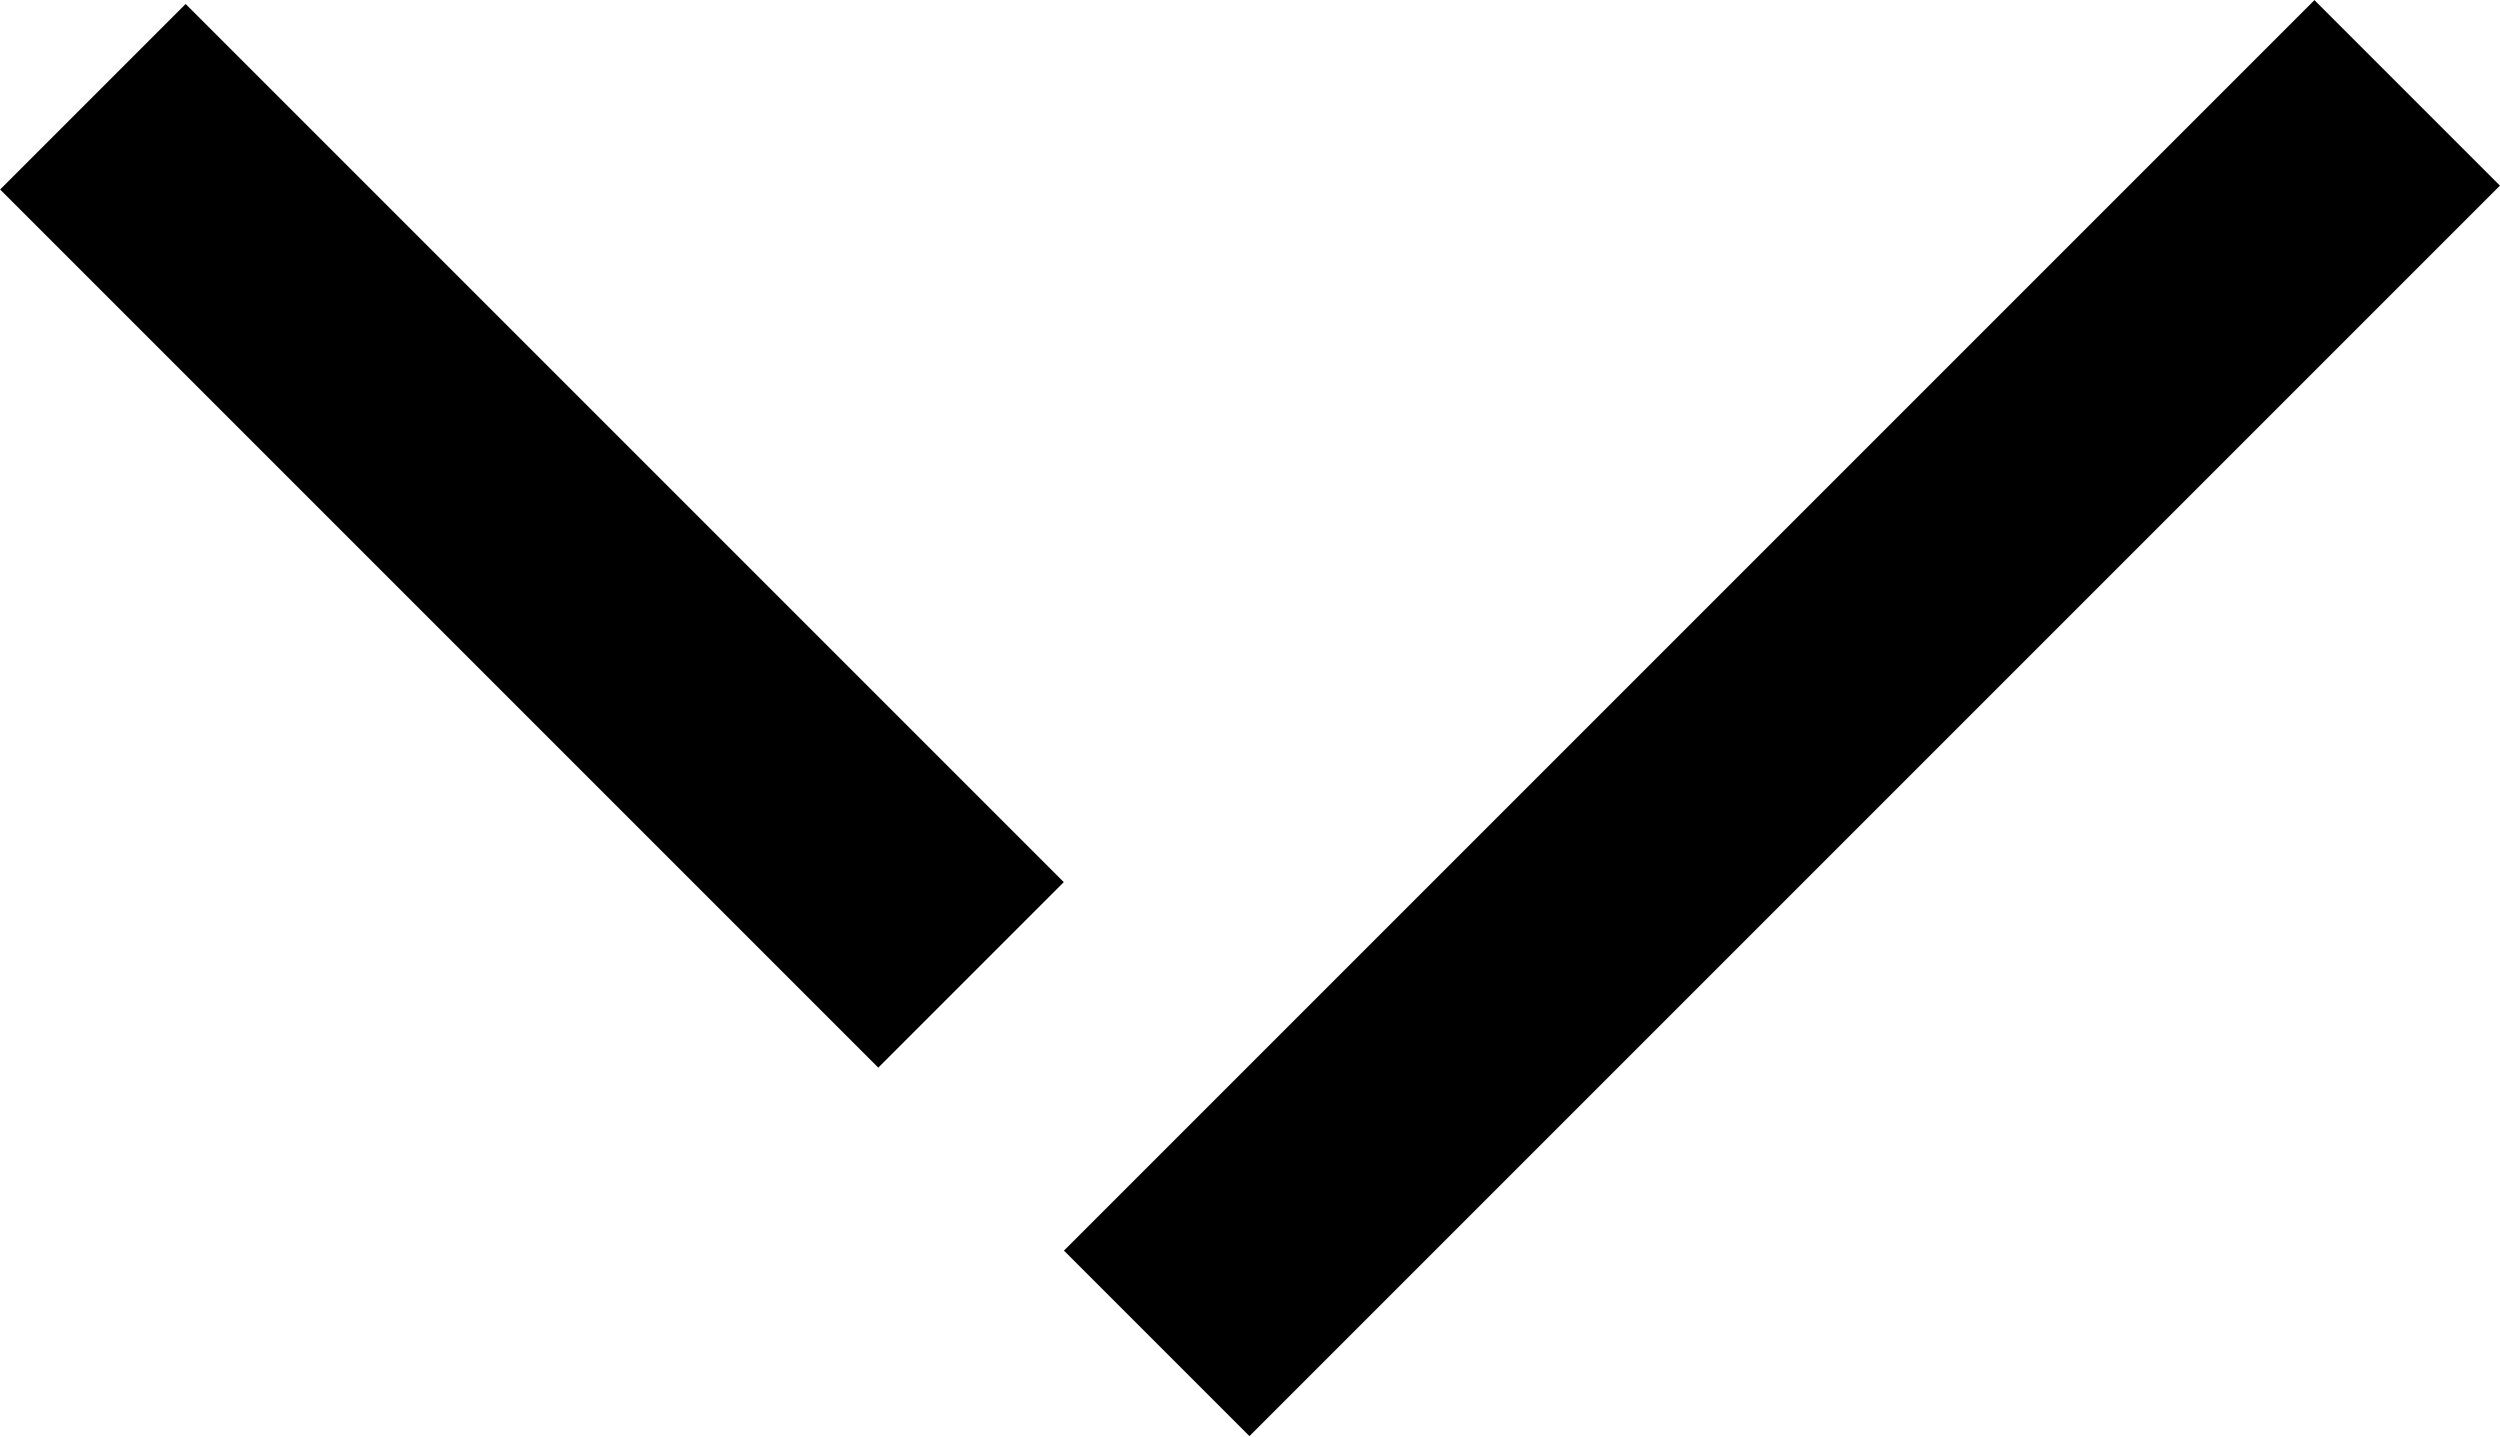
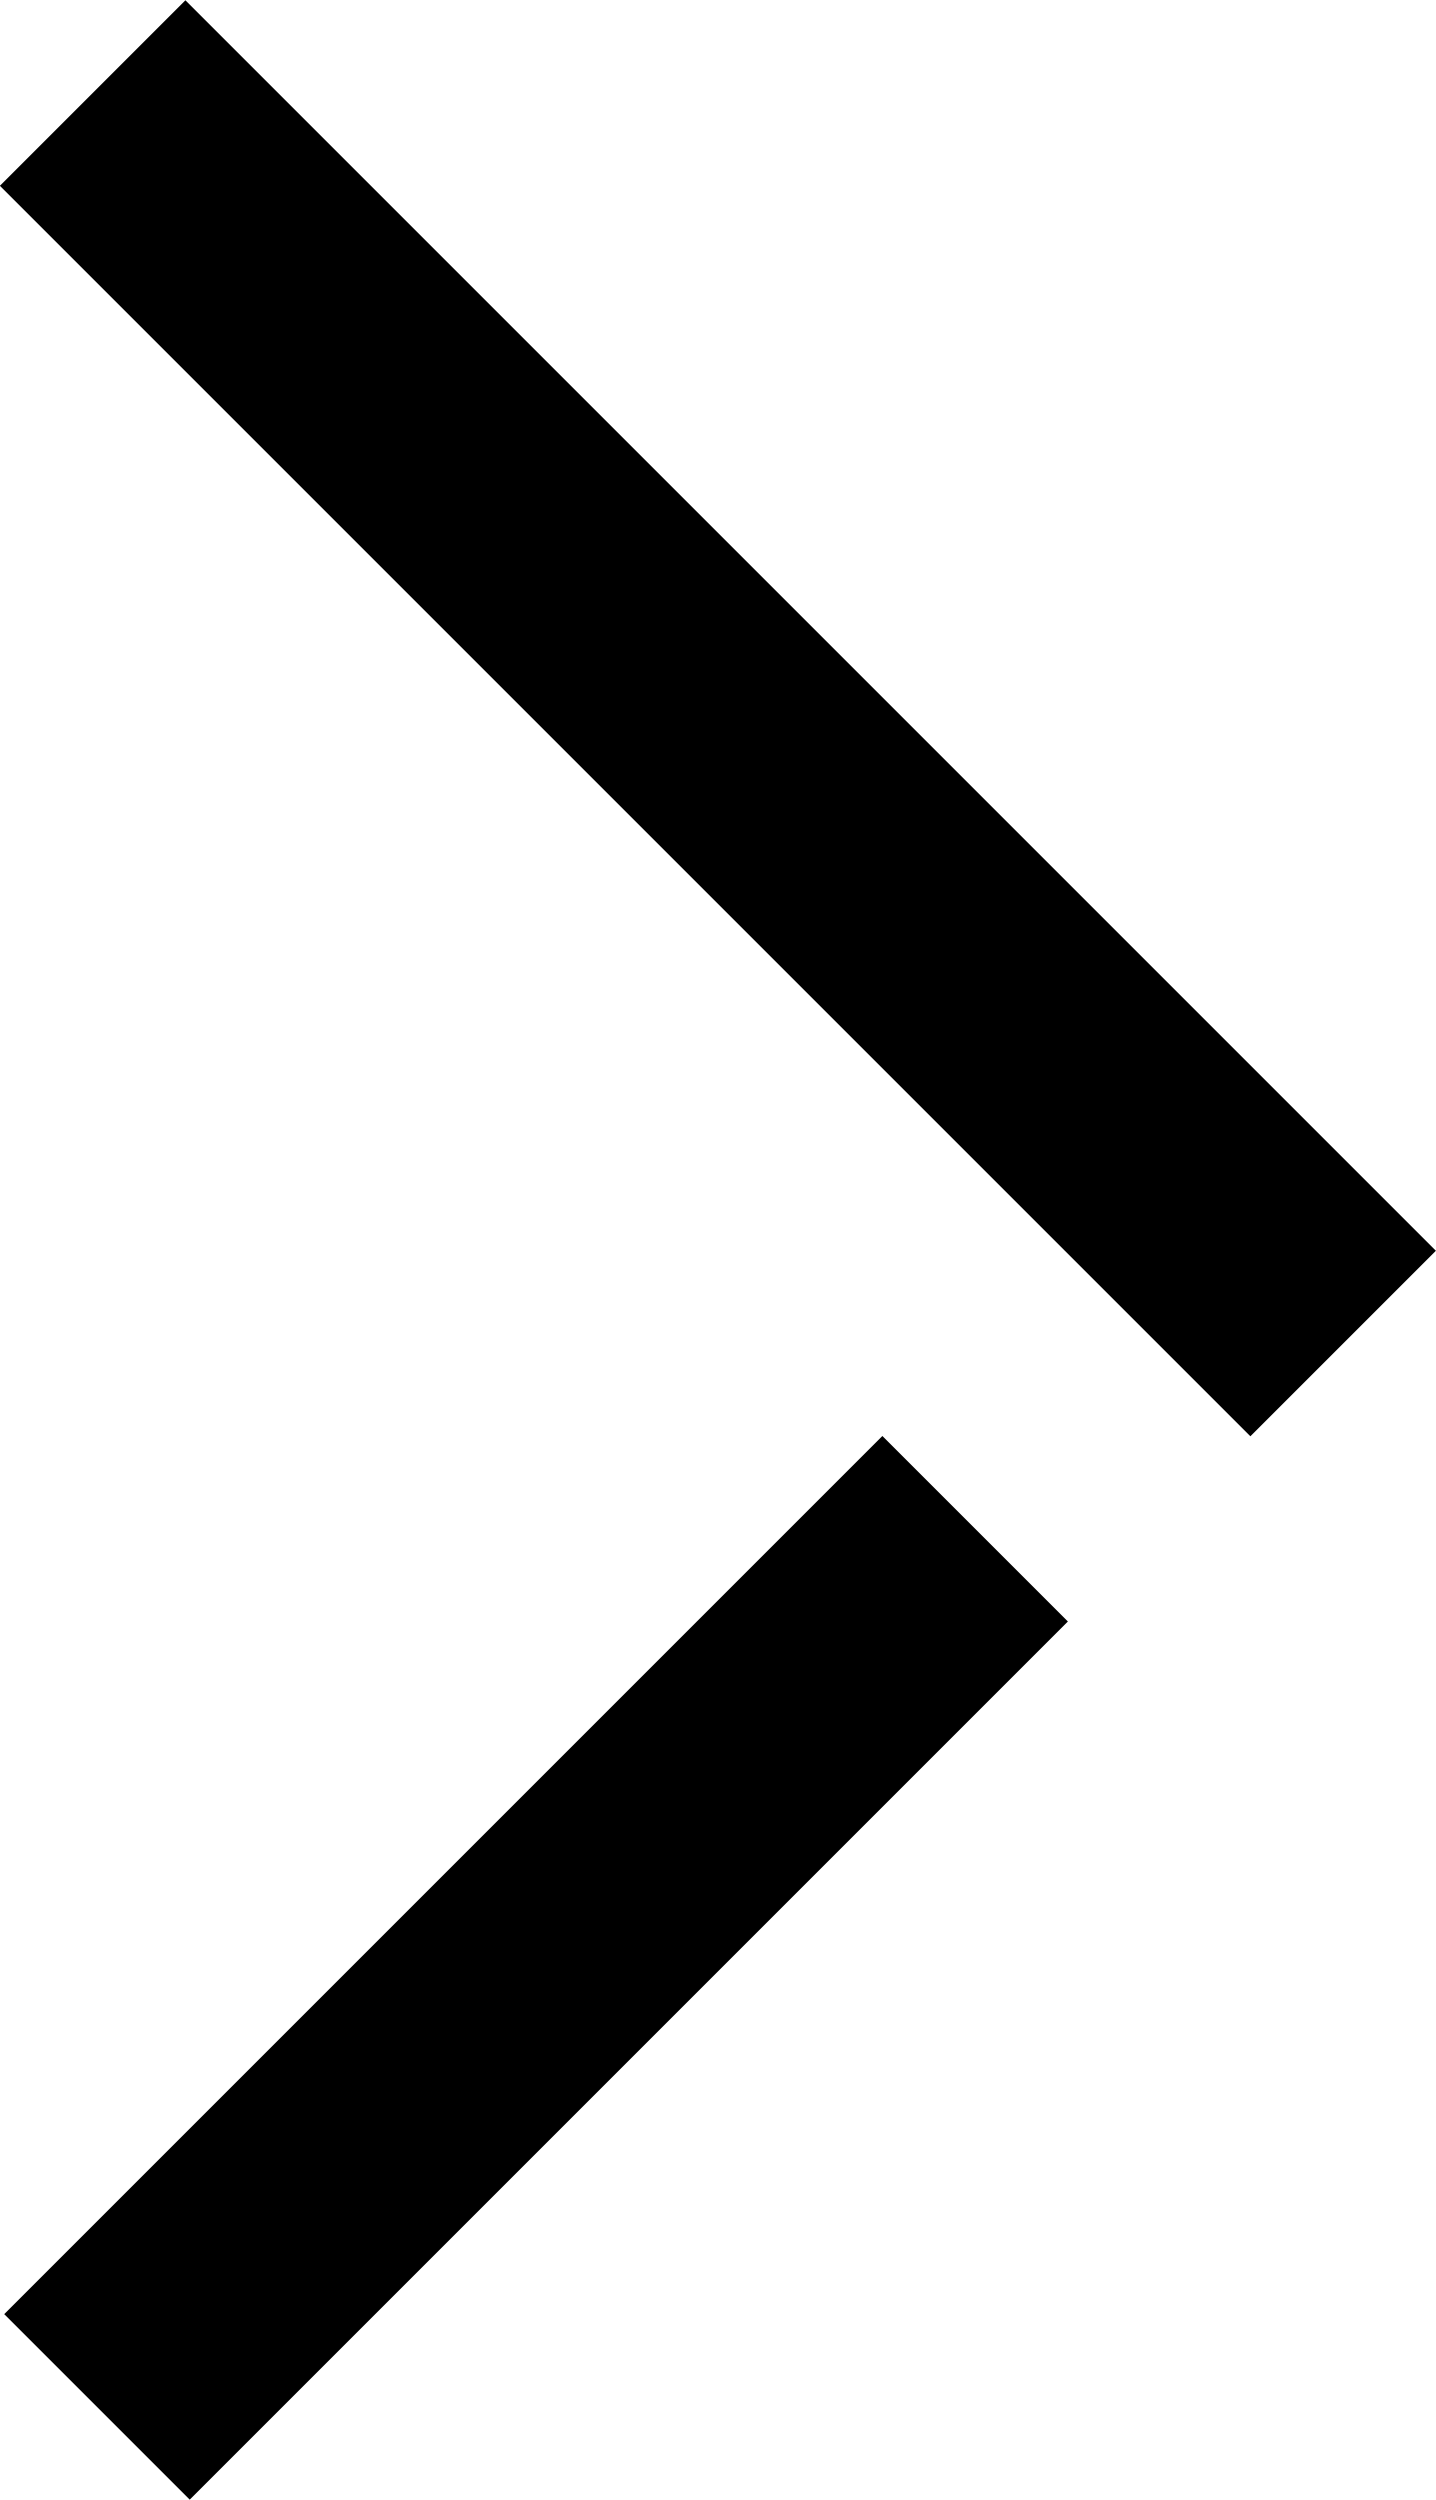
- <svg xmlns="http://www.w3.org/2000/svg" id="a" viewBox="0 0 54.03 31.04">
+ <svg xmlns="http://www.w3.org/2000/svg" id="a" viewBox="0 0 31.03 54.03">
  <g id="b">
-     <rect id="c" x="19.4" y="12.68" width="38.22" height="5.67" transform="translate(.31 31.78) rotate(-45)" />
-     <rect id="d" x="8.66" y="-1.84" width="5.67" height="26.84" transform="translate(-4.82 11.52) rotate(-45)" />
+     <rect id="c" x="12.68" y="-3.59" width="5.67" height="38.22" transform="translate(-6.43 15.52) rotate(-45)" />
+     <rect id="d" x="-1.84" y="39.7" width="26.84" height="5.67" transform="translate(-26.68 20.64) rotate(-45)" />
  </g>
</svg>
